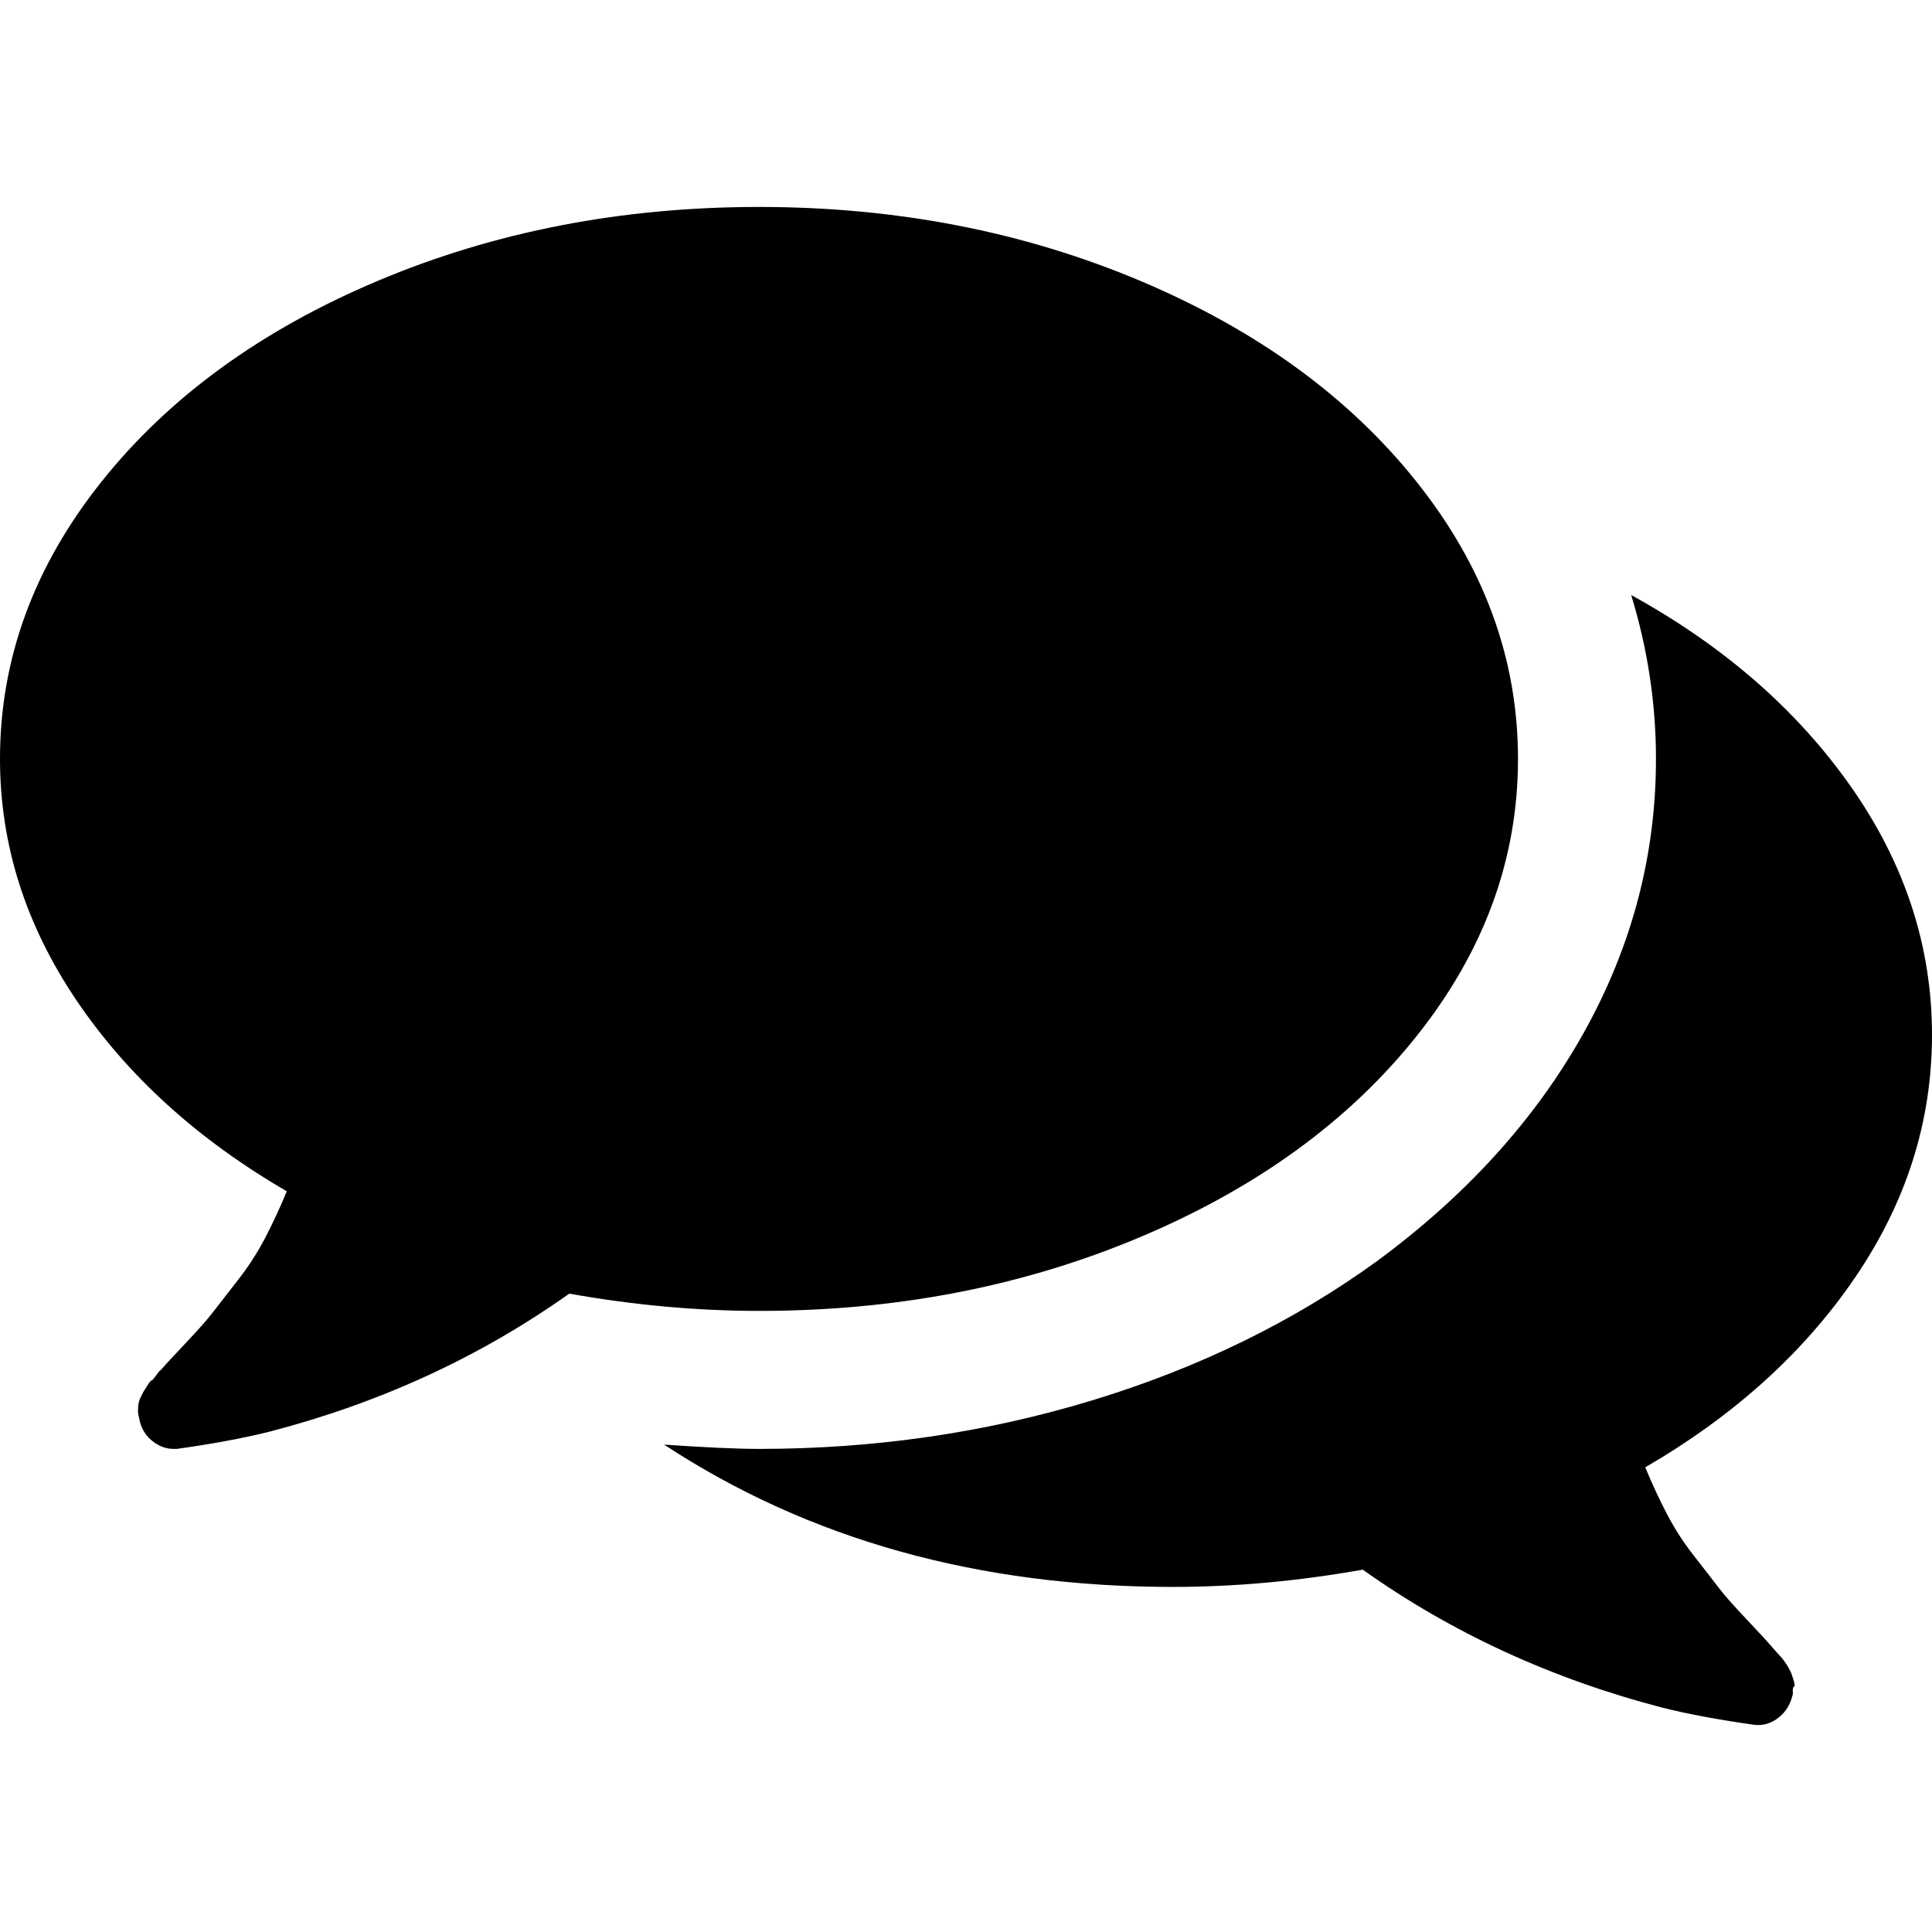
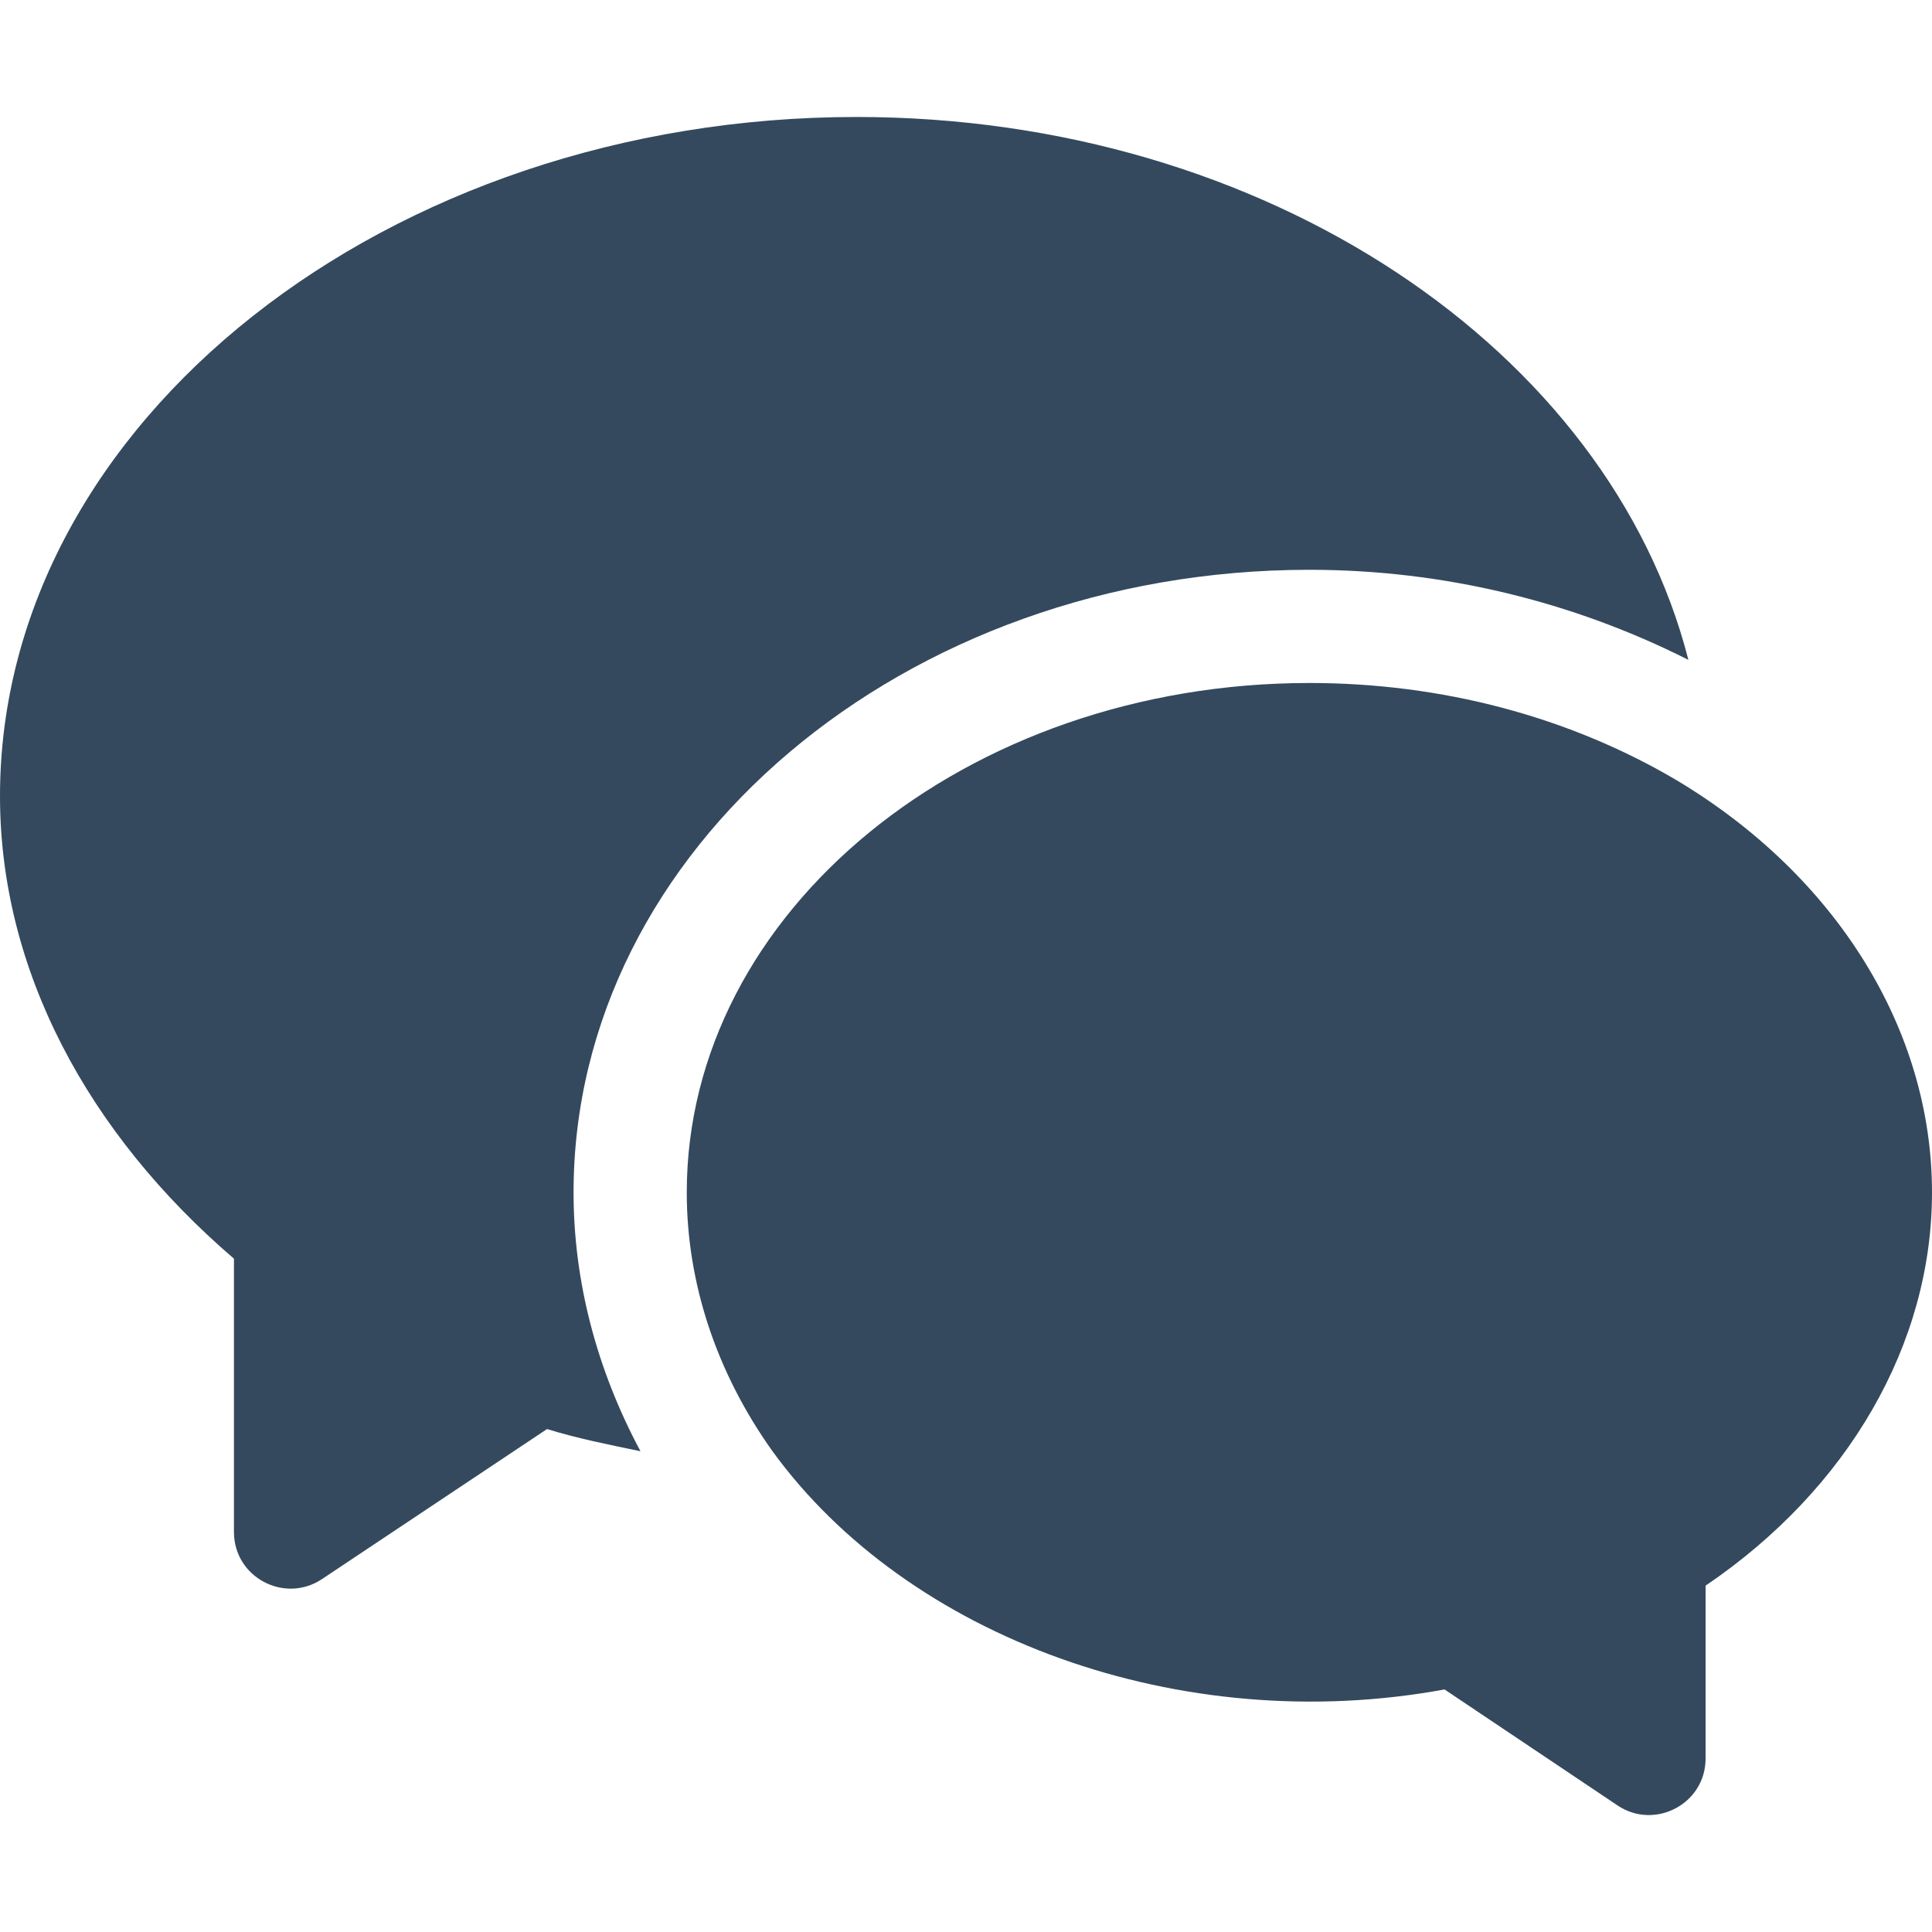
- <svg xmlns="http://www.w3.org/2000/svg" version="1.1" id="Capa_1" x="0px" y="0px" width="511.626px" height="511.626px" viewBox="0 0 511.626 511.626" style="enable-background:new 0 0 511.626 511.626;" xml:space="preserve">
+ <svg xmlns="http://www.w3.org/2000/svg" height="512px" viewBox="0 -31 512 512" width="512px" class="">
  <g>
-     <g>
-       <path d="M301.927,327.605c30.926-13.038,55.34-30.785,73.23-53.248c17.888-22.458,26.833-46.915,26.833-73.372    c0-26.458-8.945-50.917-26.84-73.376c-17.888-22.459-42.298-40.208-73.228-53.249c-30.93-13.039-64.571-19.556-100.928-19.556    c-36.354,0-69.995,6.521-100.927,19.556c-30.929,13.04-55.34,30.789-73.229,53.249C8.947,150.072,0,174.527,0,200.986    c0,22.648,6.767,43.975,20.28,63.96c13.512,19.981,32.071,36.829,55.671,50.531c-1.902,4.572-3.853,8.754-5.852,12.566    c-2,3.806-4.377,7.467-7.139,10.991c-2.76,3.525-4.899,6.283-6.423,8.275c-1.523,1.998-3.997,4.812-7.425,8.422    c-3.427,3.617-5.617,5.996-6.567,7.135c0-0.191-0.381,0.24-1.143,1.287c-0.763,1.047-1.191,1.52-1.285,1.431    c-0.096-0.103-0.477,0.373-1.143,1.42c-0.666,1.048-1,1.571-1,1.571l-0.715,1.423c-0.282,0.575-0.476,1.137-0.57,1.712    c-0.096,0.567-0.144,1.19-0.144,1.854s0.094,1.28,0.288,1.854c0.381,2.471,1.475,4.466,3.283,5.996    c1.807,1.52,3.756,2.279,5.852,2.279h0.857c9.515-1.332,17.701-2.854,24.552-4.569c29.312-7.61,55.771-19.797,79.372-36.545    c17.129,3.046,33.879,4.568,50.247,4.568C237.353,347.16,270.998,340.645,301.927,327.605z" />
-       <path d="M491.354,338.166c13.518-19.889,20.272-41.247,20.272-64.09c0-23.414-7.146-45.316-21.416-65.68    c-14.277-20.362-33.694-37.305-58.245-50.819c4.374,14.274,6.563,28.739,6.563,43.398c0,25.503-6.368,49.676-19.129,72.519    c-12.752,22.836-31.025,43.01-54.816,60.524c-22.08,15.988-47.205,28.261-75.377,36.829    c-28.164,8.562-57.573,12.848-88.218,12.848c-5.708,0-14.084-0.377-25.122-1.137c38.256,25.119,83.177,37.685,134.756,37.685    c16.371,0,33.119-1.526,50.251-4.571c23.6,16.755,50.06,28.931,79.37,36.549c6.852,1.718,15.037,3.237,24.554,4.568    c2.283,0.191,4.381-0.476,6.283-1.999c1.903-1.522,3.142-3.61,3.71-6.272c-0.089-1.143,0-1.77,0.287-1.861    c0.281-0.09,0.233-0.712-0.144-1.852c-0.376-1.144-0.568-1.715-0.568-1.715l-0.712-1.424c-0.198-0.376-0.52-0.903-0.999-1.567    c-0.476-0.66-0.855-1.143-1.143-1.427c-0.28-0.284-0.705-0.763-1.28-1.424c-0.568-0.66-0.951-1.092-1.143-1.283    c-0.951-1.143-3.139-3.521-6.564-7.139c-3.429-3.613-5.899-6.42-7.422-8.418c-1.523-1.999-3.665-4.757-6.424-8.282    c-2.758-3.518-5.14-7.183-7.139-10.991c-1.998-3.806-3.949-7.995-5.852-12.56C459.289,374.859,477.843,358.062,491.354,338.166z" />
-     </g>
+     <path d="m428.648 447.449-45.832-30.73c-69.859 12.859-142.238-13.684-178.156-63.207-14.852-20.875-22.66-44.531-22.66-68.512 0-74.441 74.02-135 165-135 35.113 0 68.773 8.922 97.34 25.781 42.391 25.371 67.66 66.195 67.66 109.219 0 40.227-22.266 78.633-60 104.211v45.789c0 12.086-13.512 19.086-23.352 12.449zm0 0" data-original="#000000" class="active-path" data-old_color="#000000" fill="#34495E" />
+     <path d="m152 285c0-90.98 87.48-165 195-165 35.719 0 70 8.508 100.441 23.871-20.965-82-111.832-143.871-220.441-143.871-124.07 0-227 80.742-227 180 0 46.055 23.238 89.324 62 122.562v72.438c0 12.055 13.445 19.062 23.32 12.48l59.648-39.77c8.086 2.508 16.441 4.148 24.766 5.887-11.551-21.586-17.734-44.883-17.734-68.598zm0 0" data-original="#000000" class="active-path" data-old_color="#000000" fill="#34495E" />
  </g>
-   <g>
- </g>
-   <g>
- </g>
-   <g>
- </g>
-   <g>
- </g>
-   <g>
- </g>
-   <g>
- </g>
-   <g>
- </g>
-   <g>
- </g>
-   <g>
- </g>
-   <g>
- </g>
-   <g>
- </g>
-   <g>
- </g>
-   <g>
- </g>
-   <g>
- </g>
-   <g>
- </g>
</svg>
